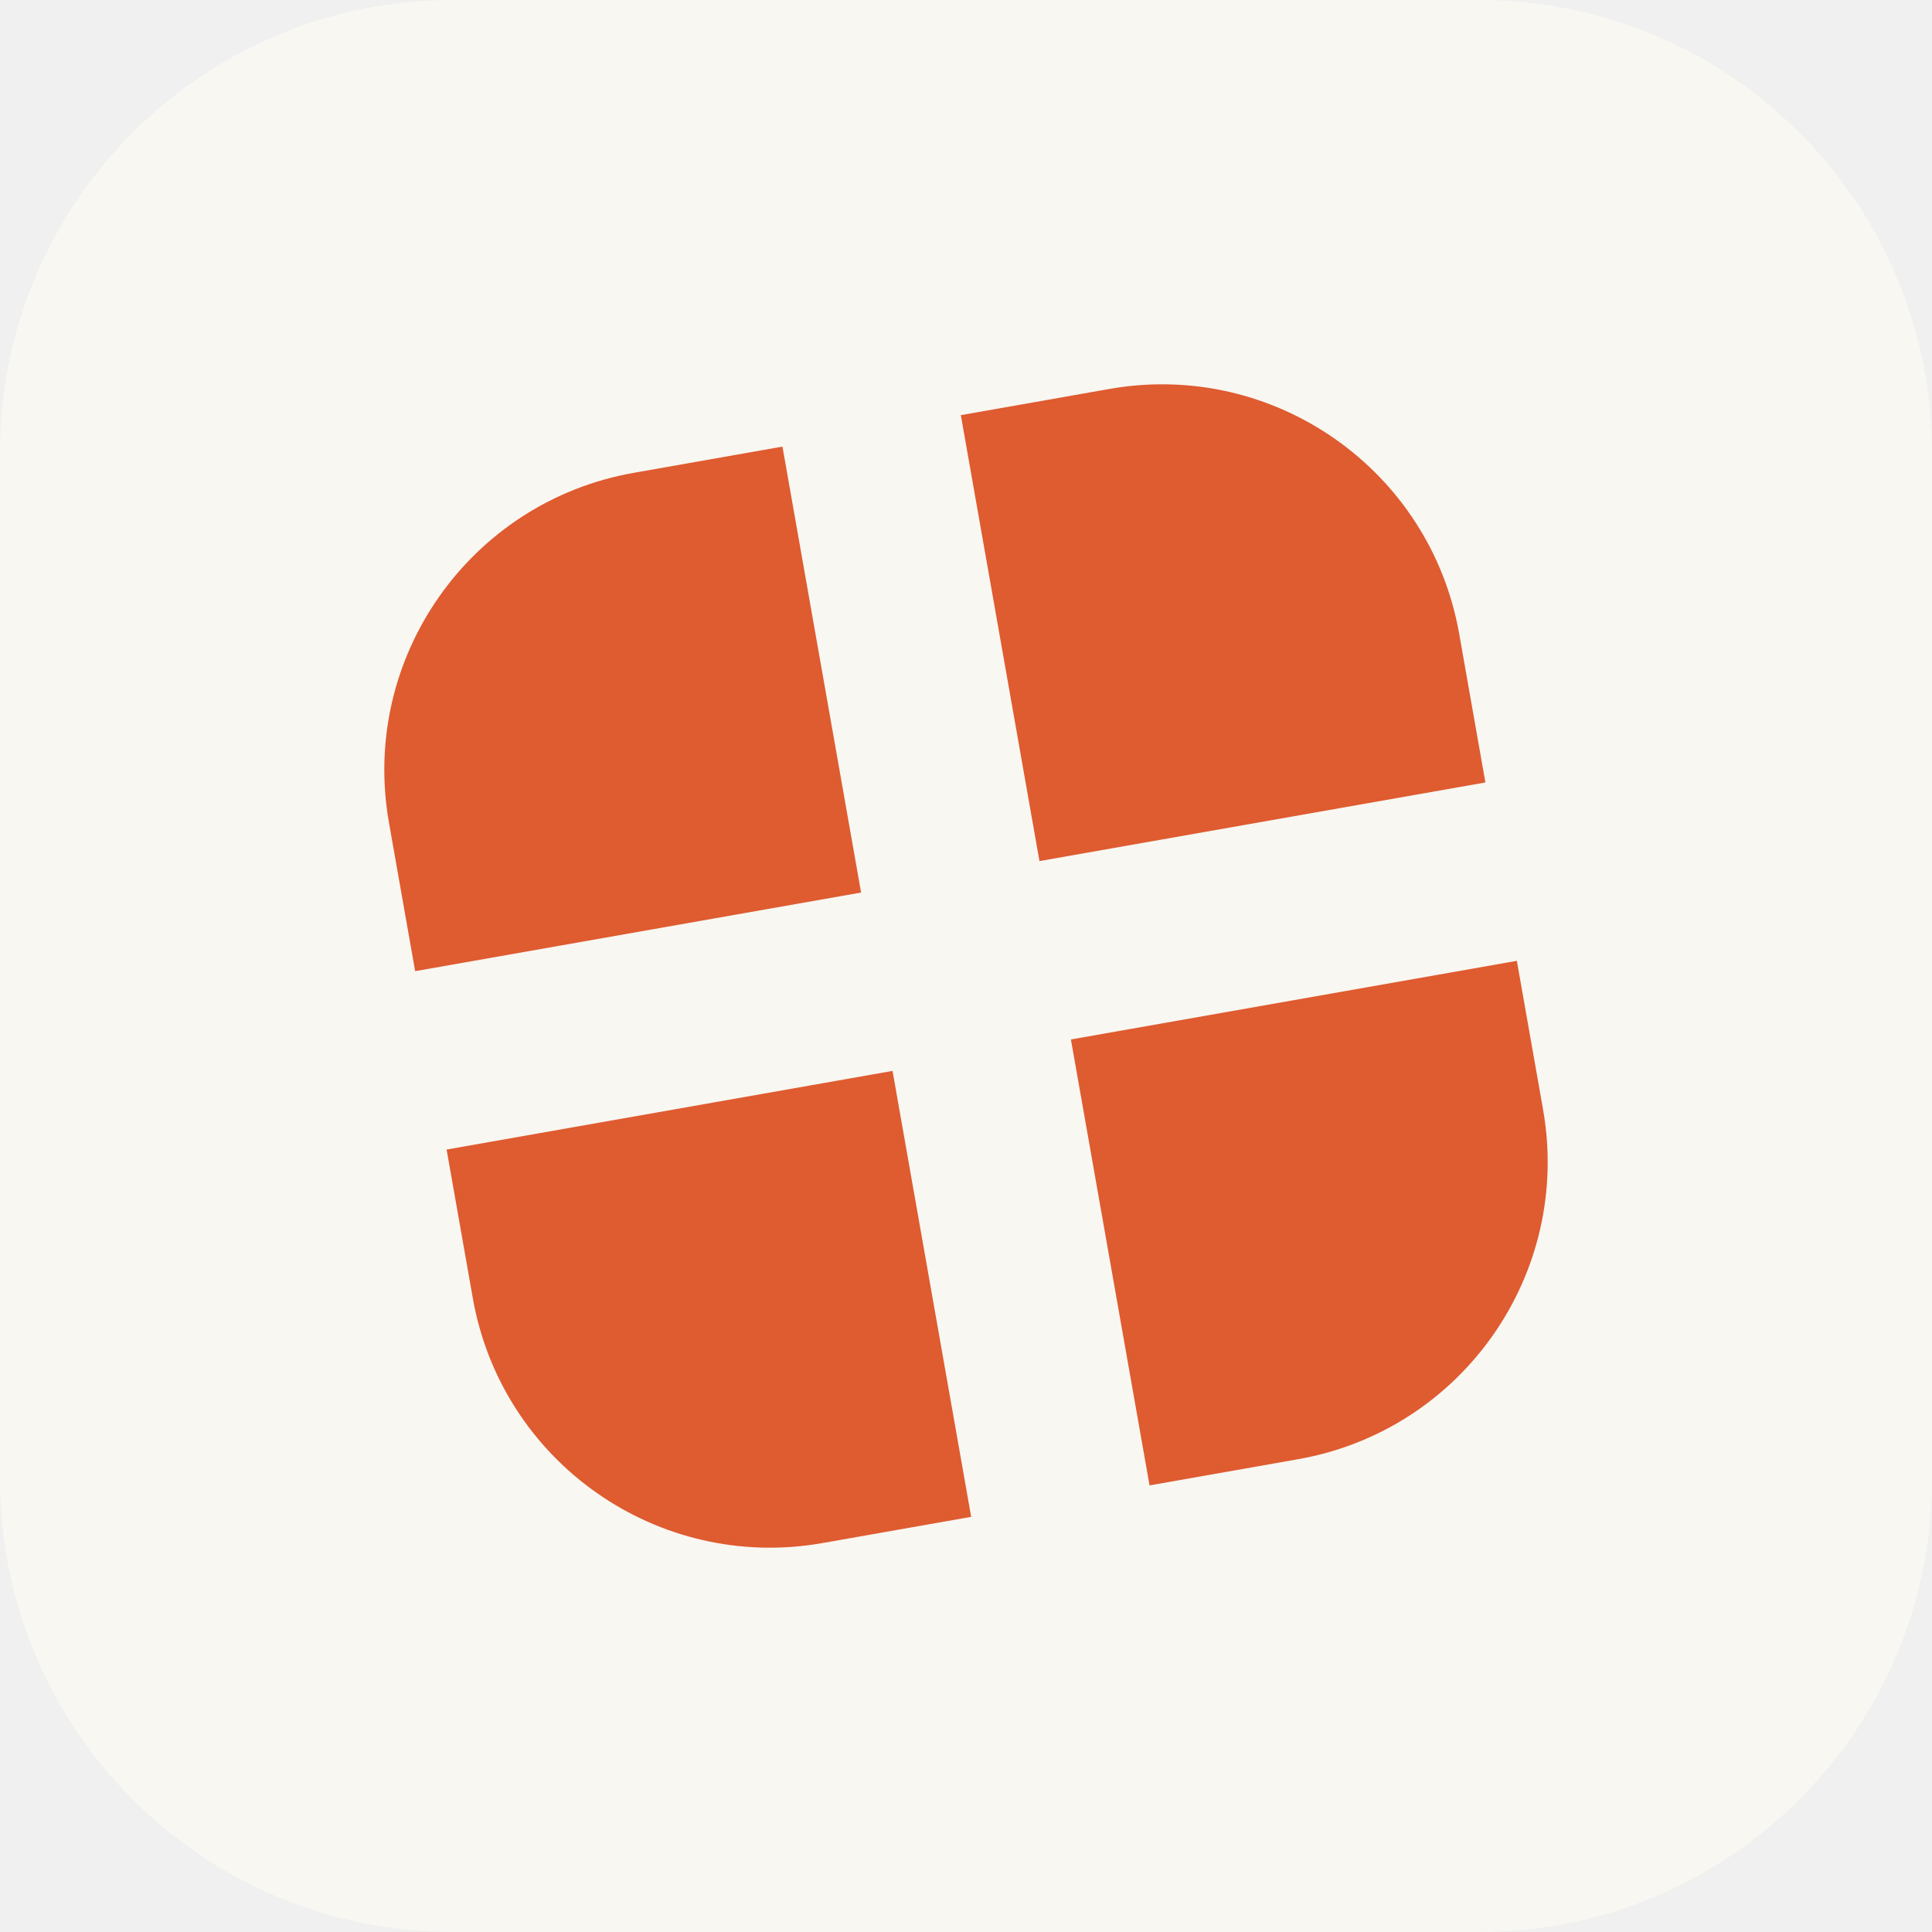
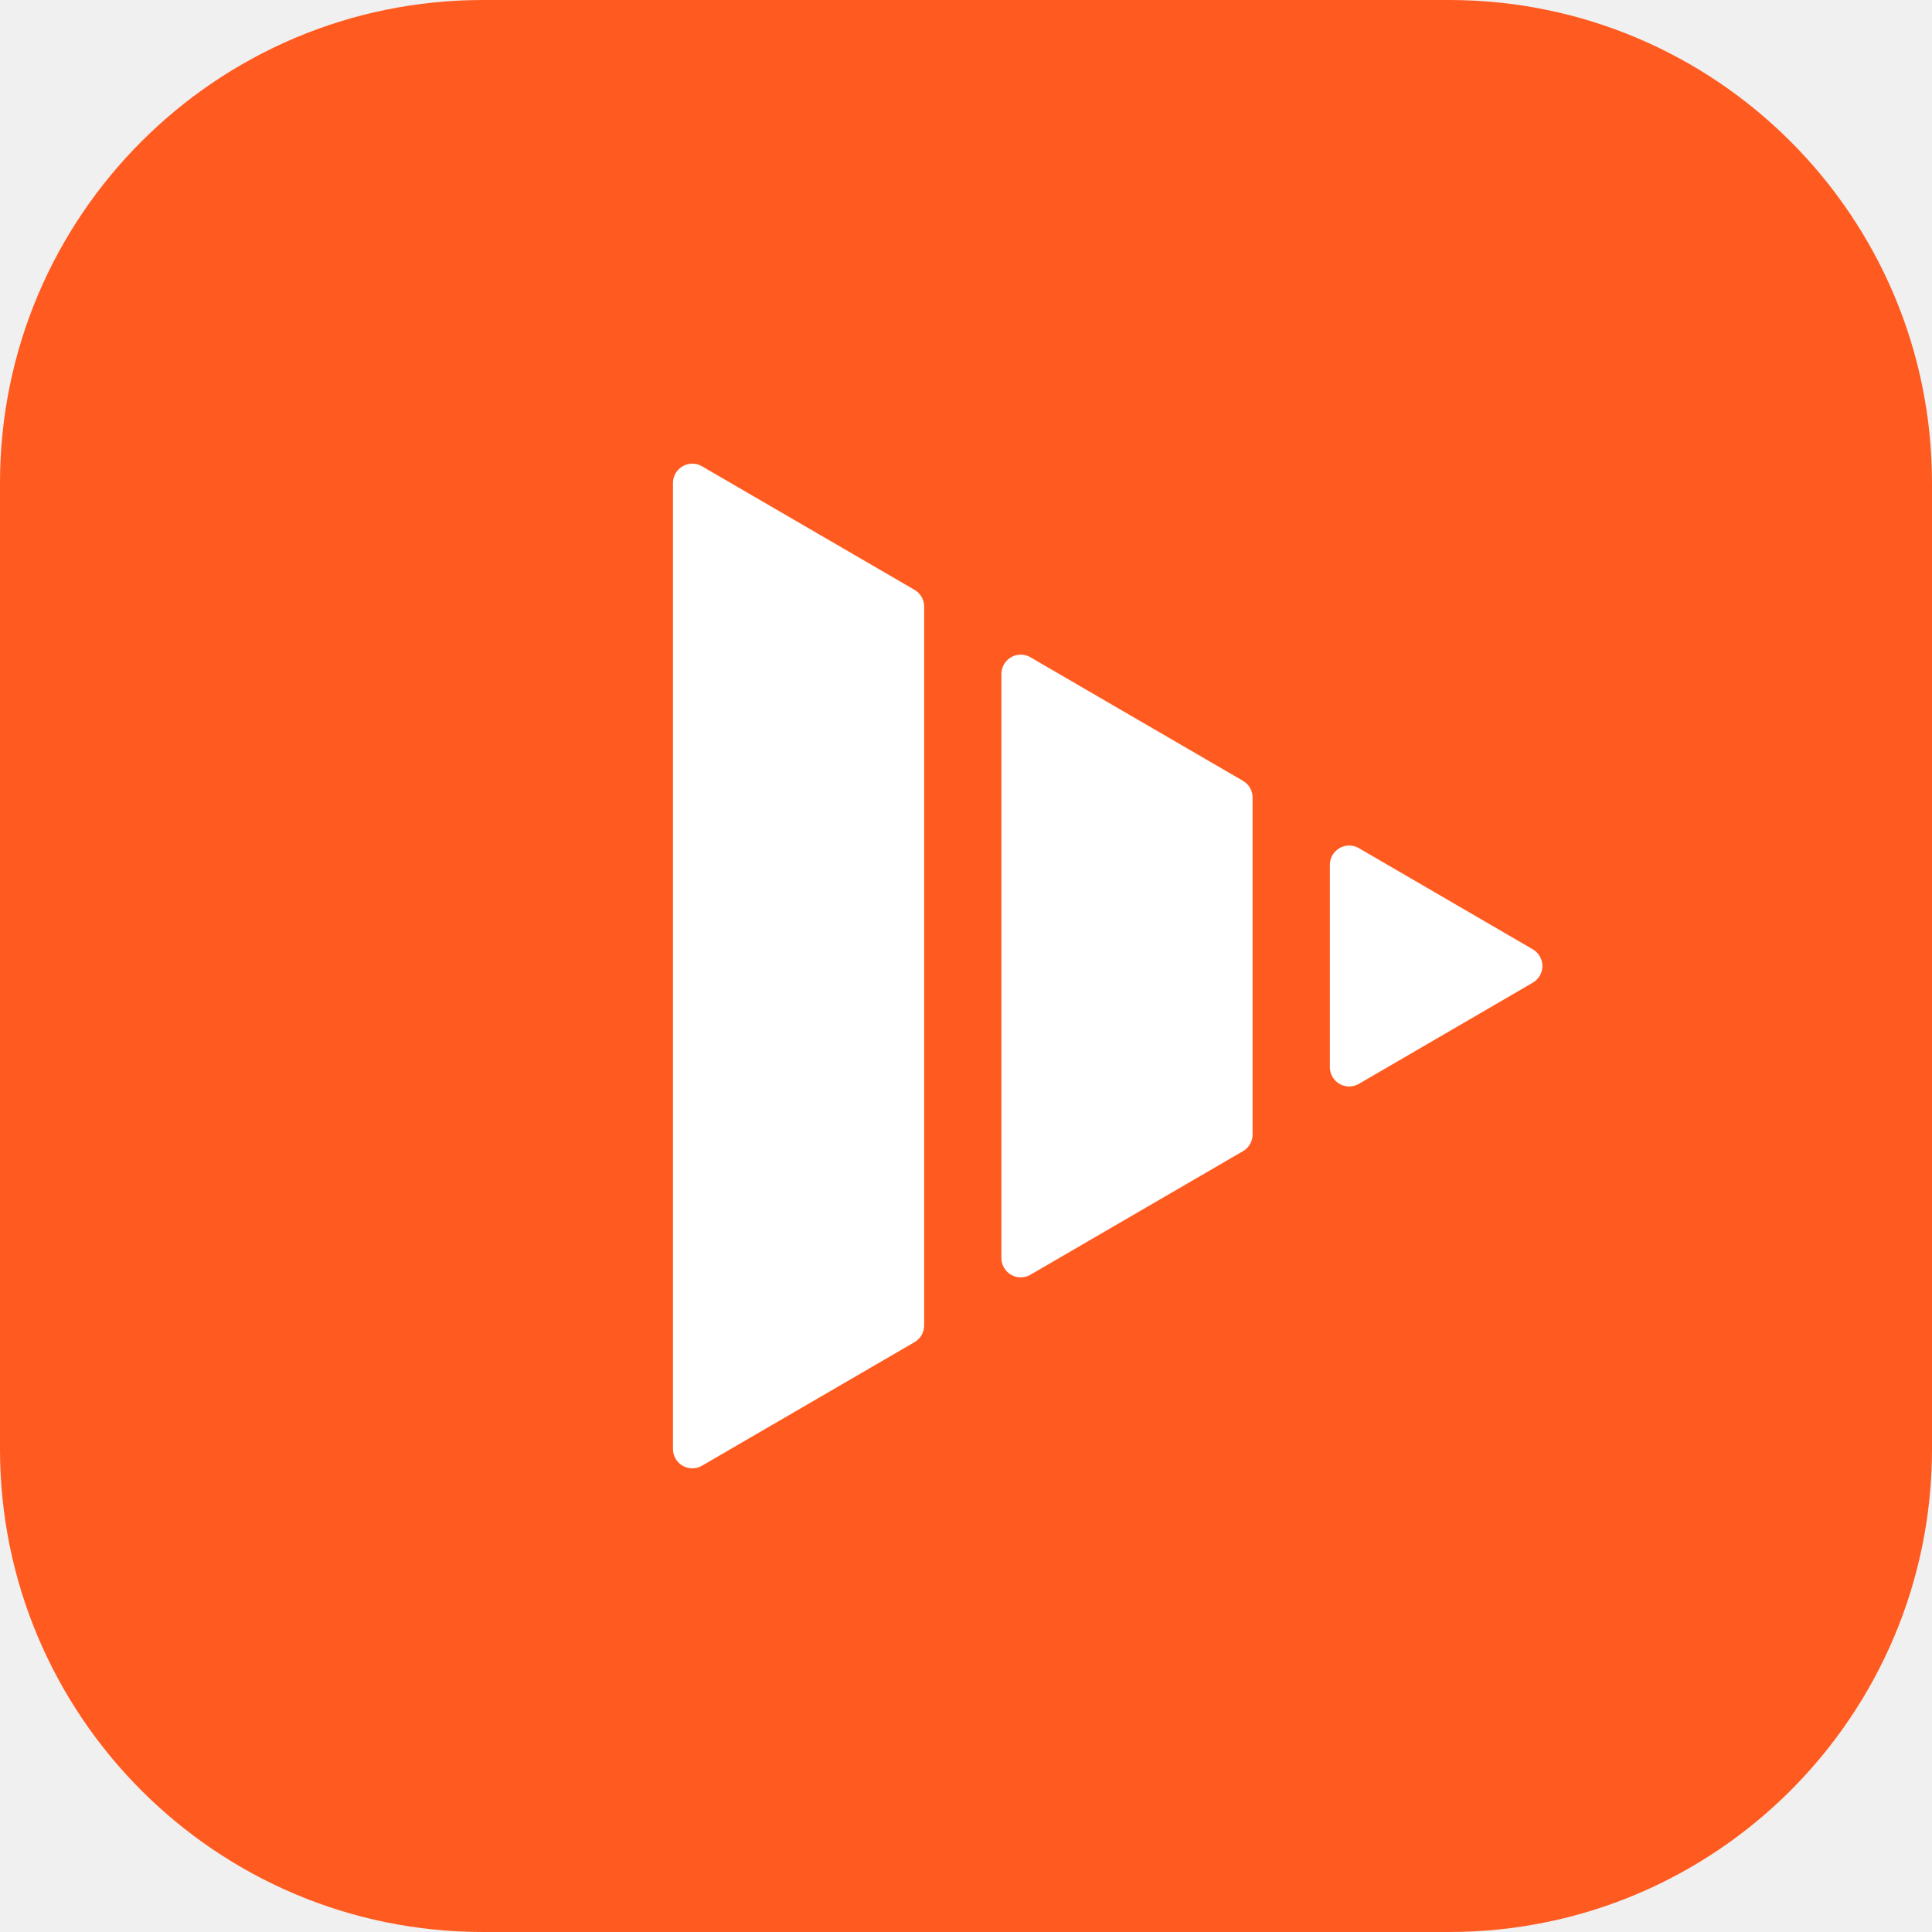
- <svg xmlns="http://www.w3.org/2000/svg" viewBox="0 0 64 64">
-   <rect width="64" height="64" rx="15" fill="#f8f7f2" />
-   <g fill="#df5b30" transform="rotate(-10 32 32)">
-     <path d="M14 29V24a10 10 0 0 1 10-10h5v15Z" />
-     <path d="M35 14h5a10 10 0 0 1 10 10v5H35Z" />
-     <path d="M14 35h15v15h-5a10 10 0 0 1-10-10Z" />
-     <path d="M35 35h15v5a10 10 0 0 1-10 10h-5Z" />
+ <svg xmlns="http://www.w3.org/2000/svg" viewBox="0 0 120 120" width="120" height="120">
+   <rect width="120" height="120" rx="30" fill="#FF5A1F" />
+   <g transform="translate(43 30) scale(0.6)" fill="#FFFFFF" stroke="#FFFFFF" stroke-width="4" stroke-linejoin="round">
+     <path d="M0 0L22 12.79V87.21L0 100Z" />
+     <path d="M34 19.77L56 32.56V67.44L34 80.23Z" />
+     <path d="M68 39.53L86 50L68 60.47Z" />
  </g>
</svg>
